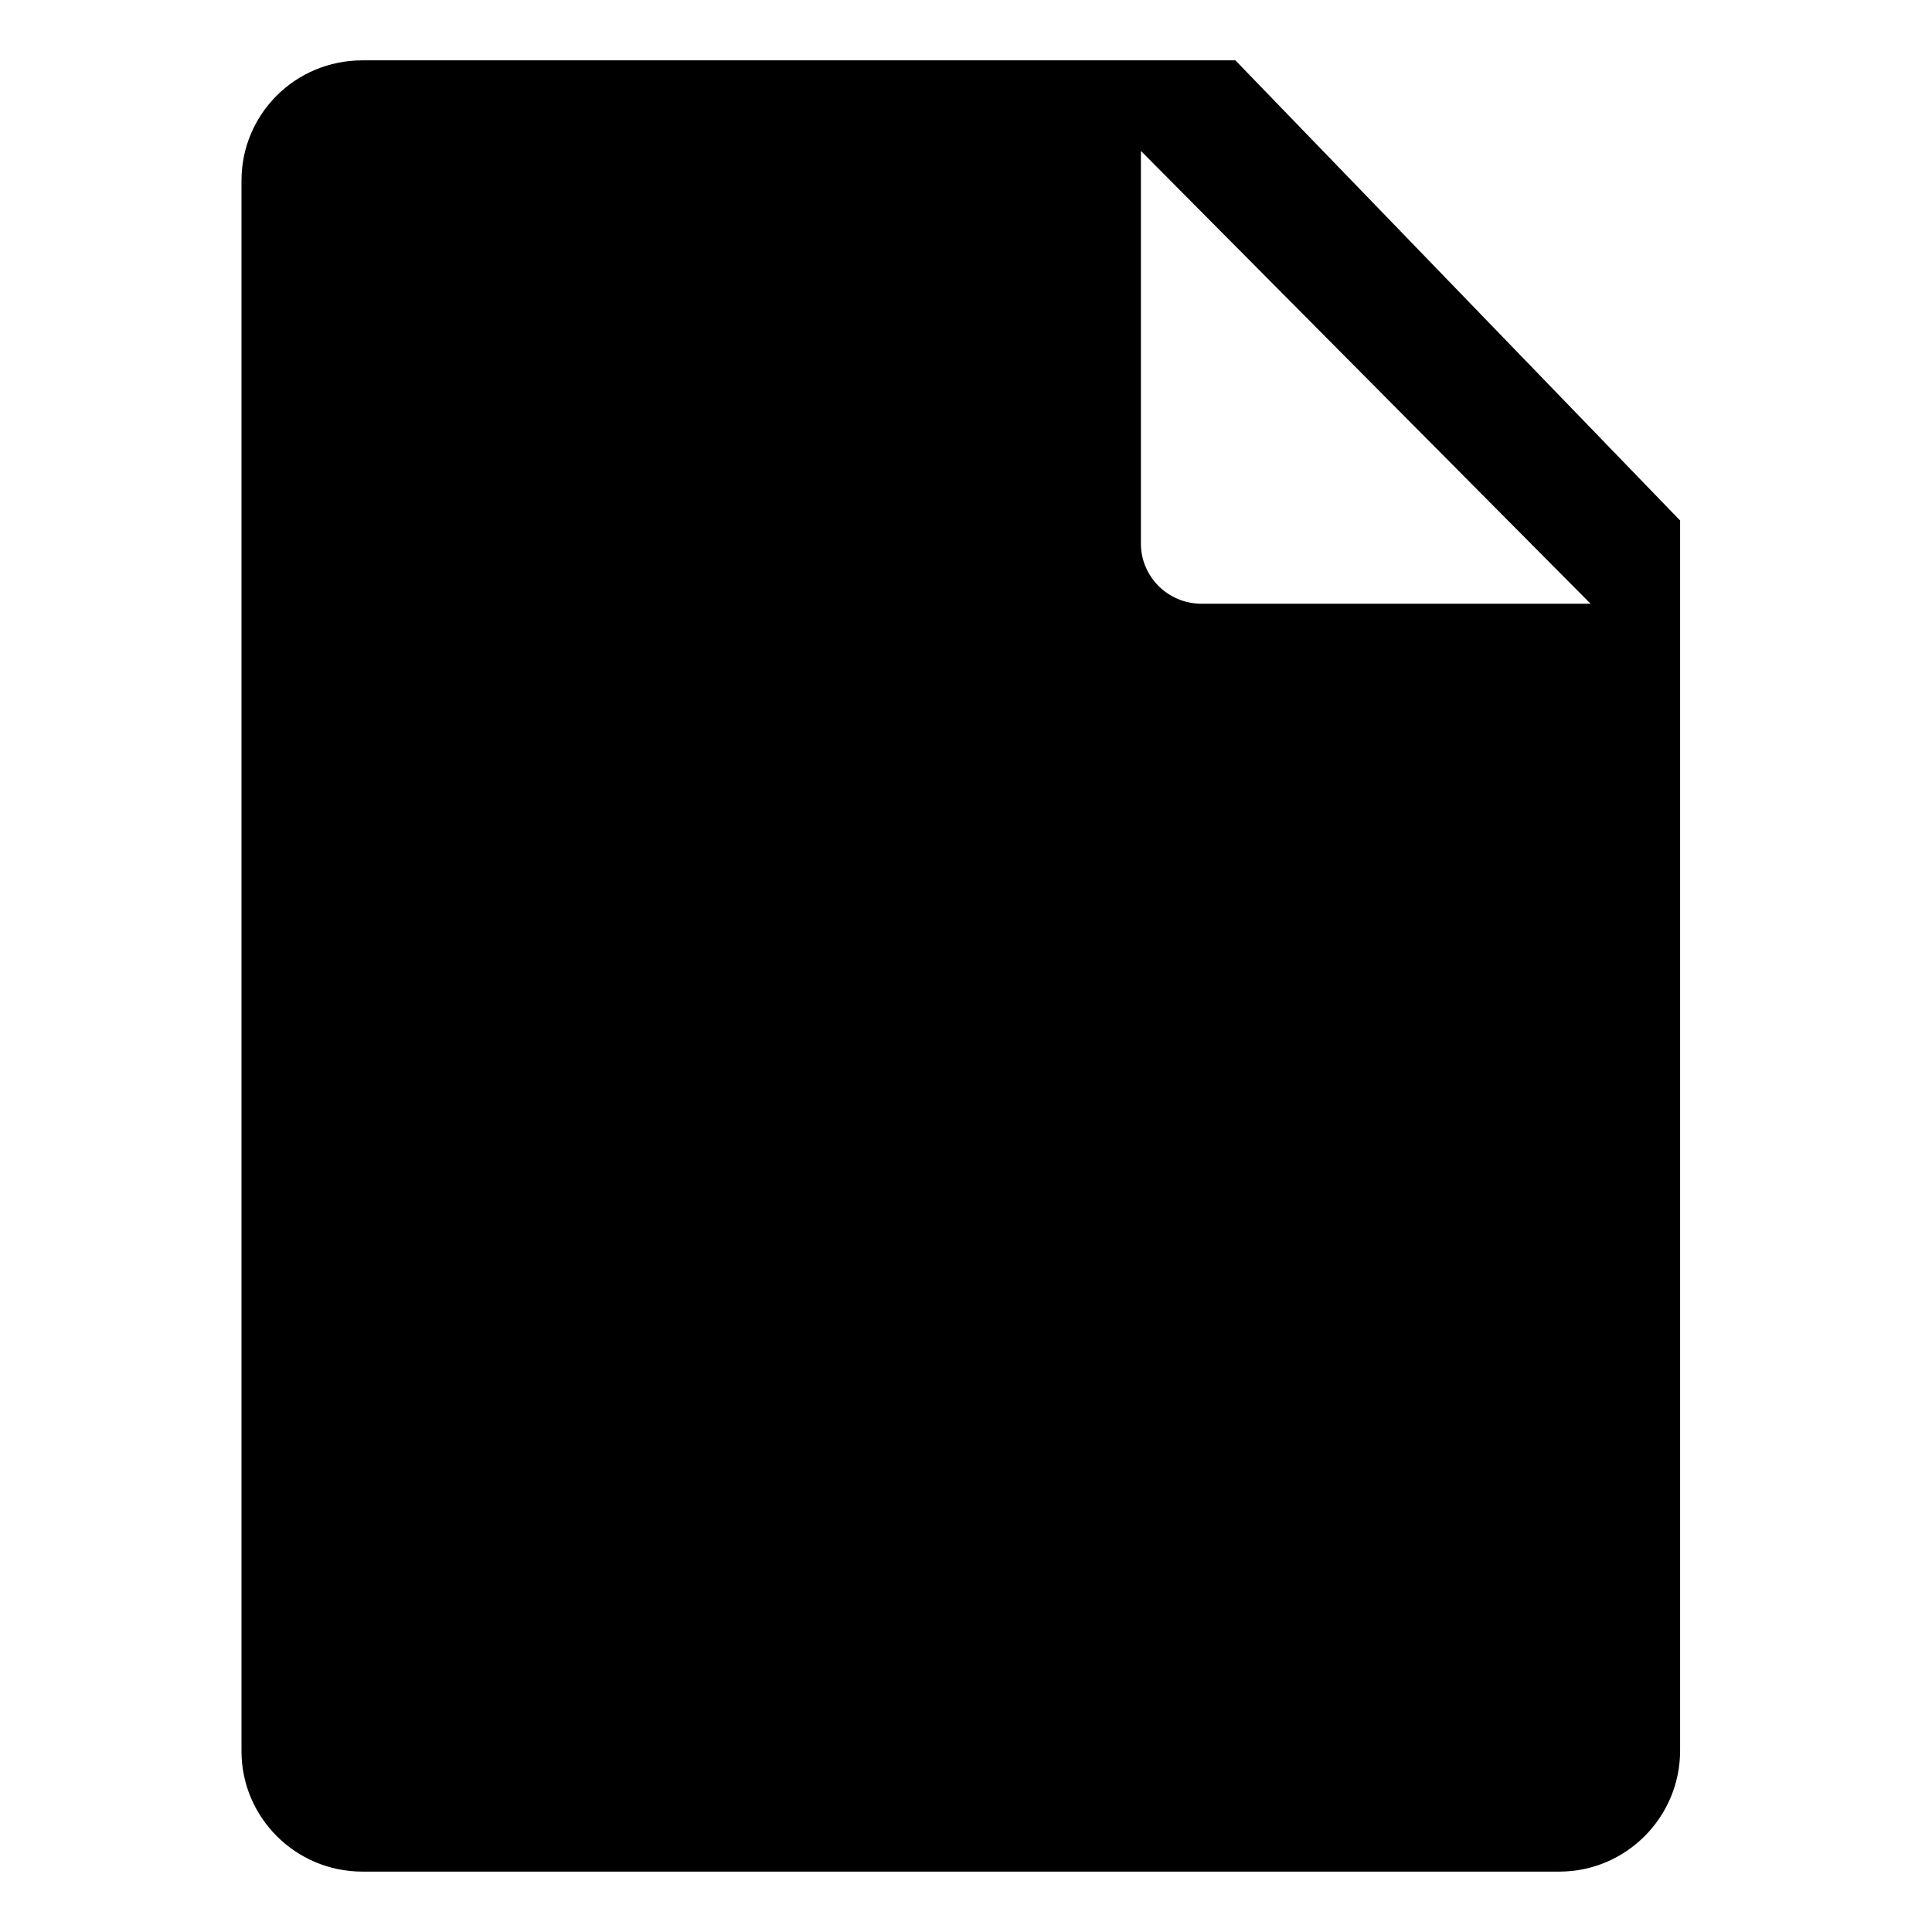
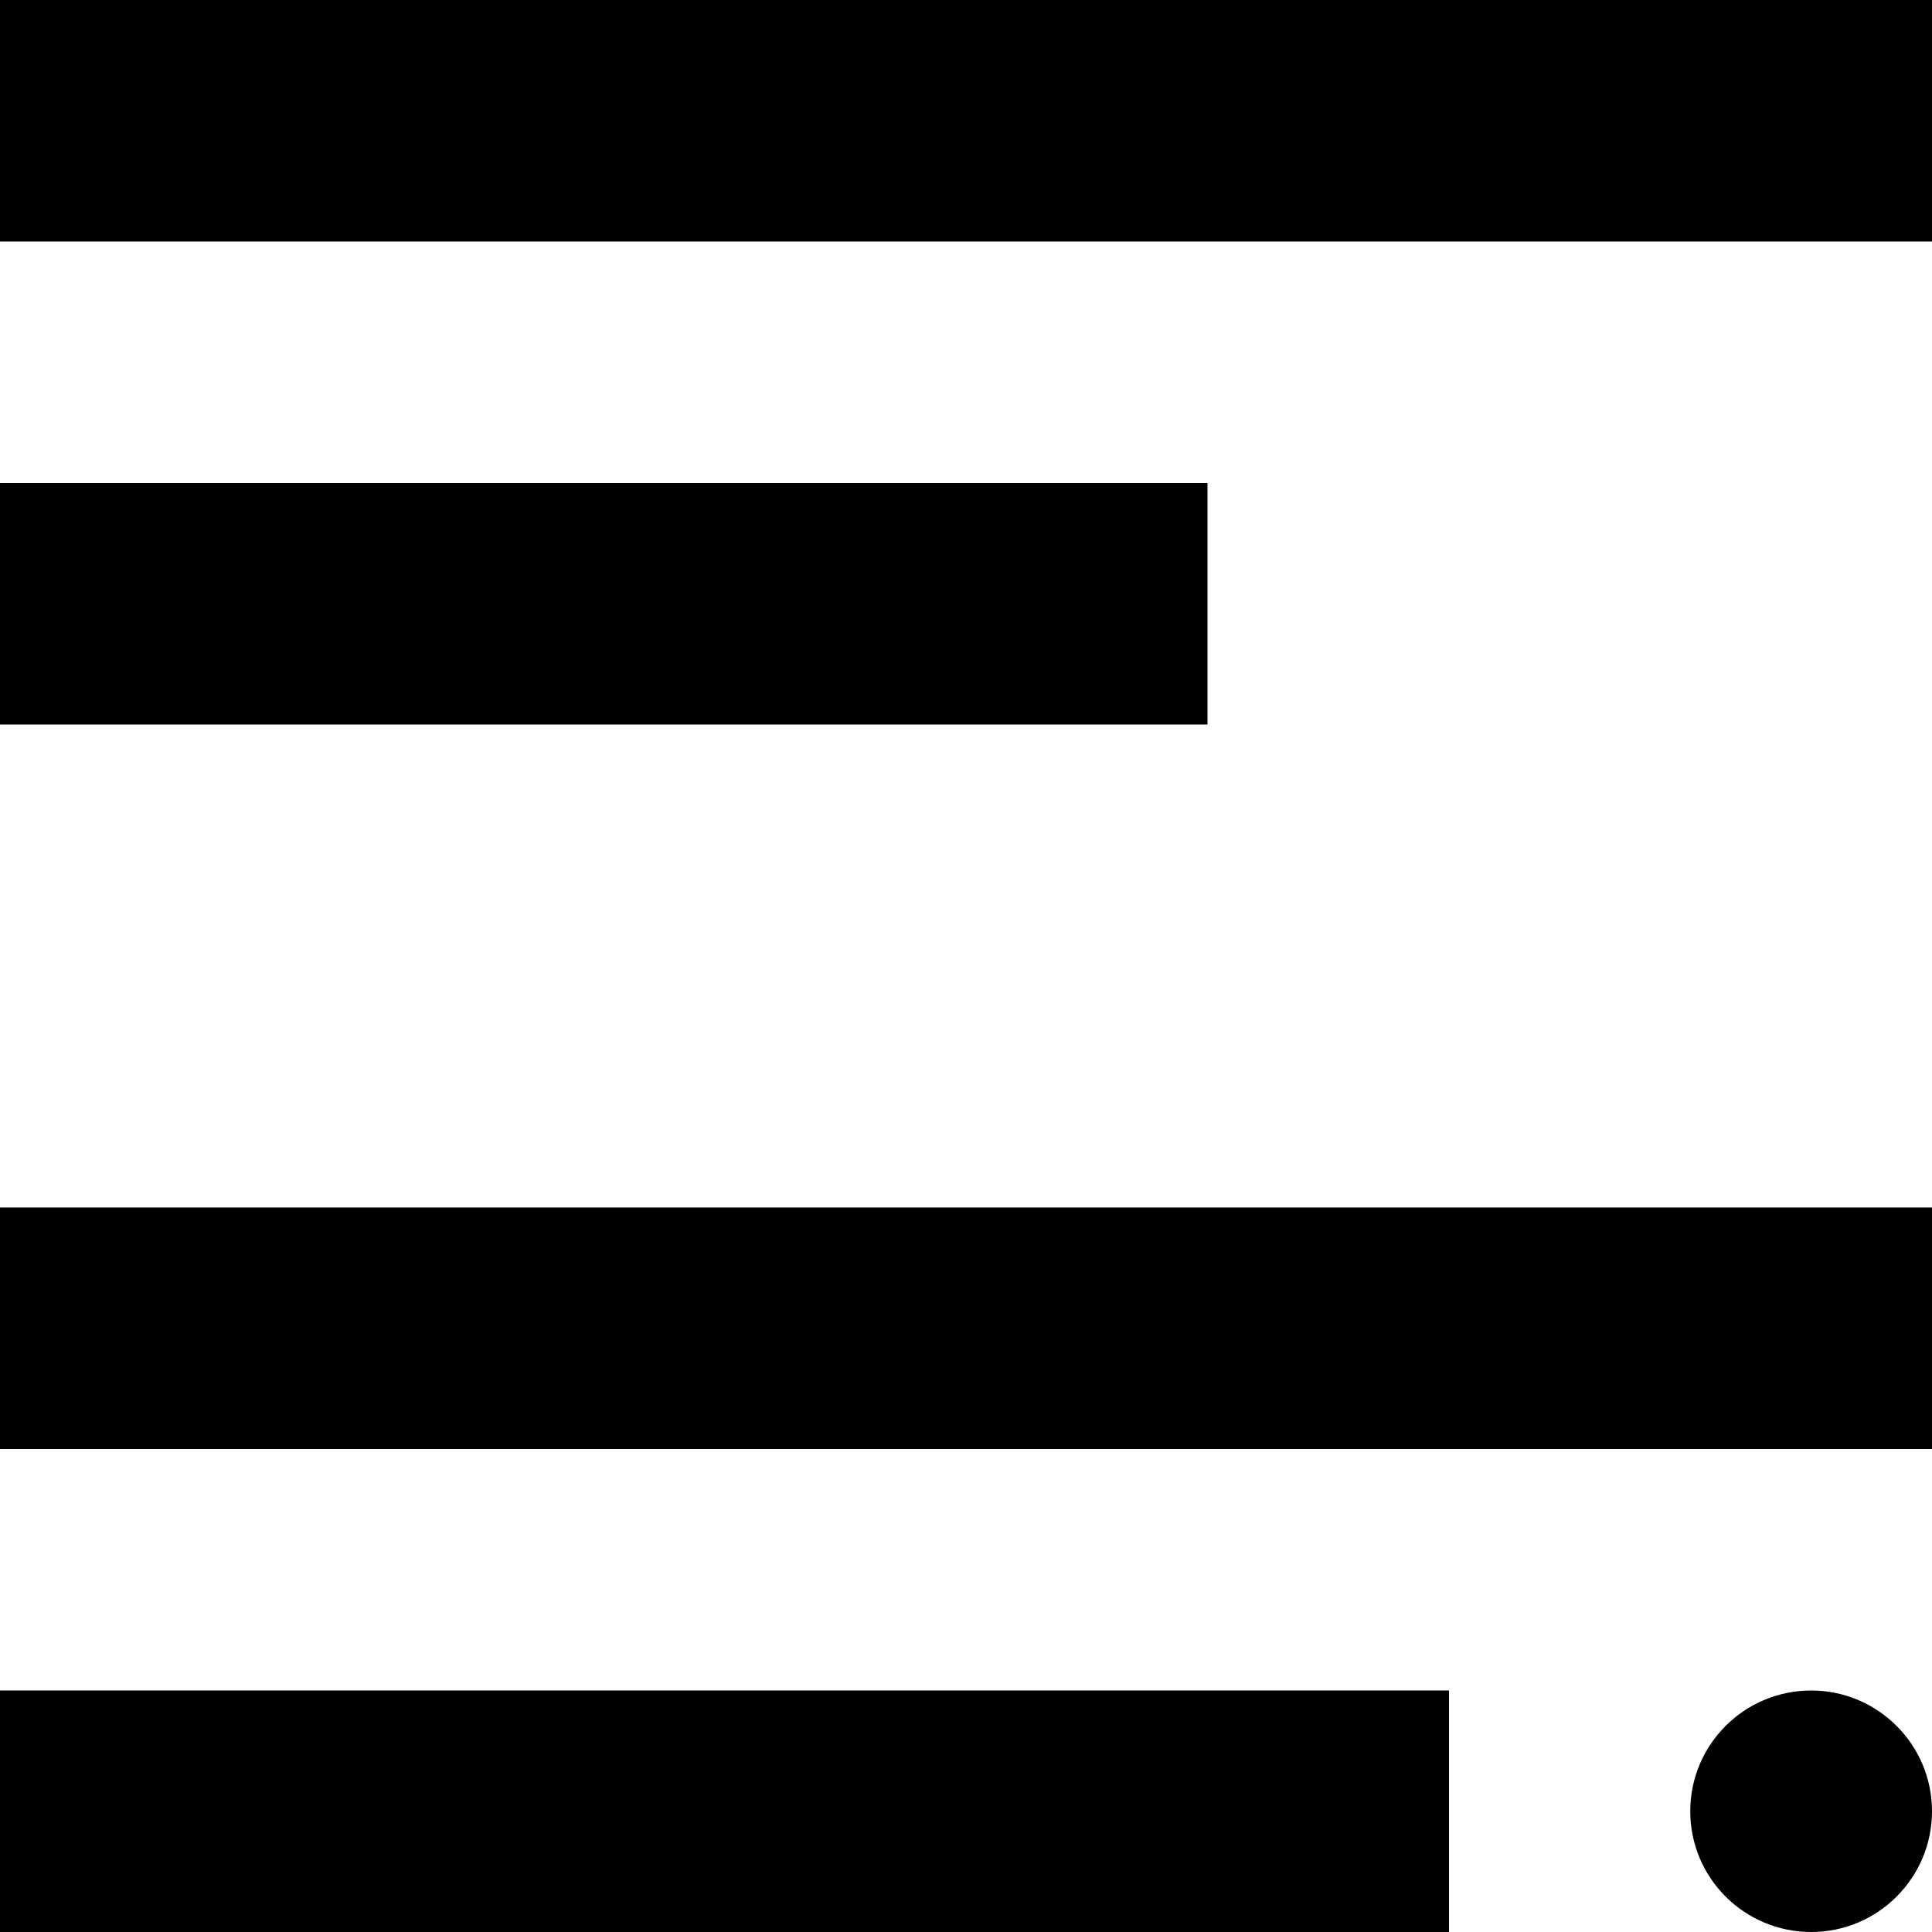
- <svg xmlns="http://www.w3.org/2000/svg" t="1530092518045" class="icon" style="" viewBox="0 0 1024 1024" version="1.1" p-id="2856" width="200" height="200">
+ <svg xmlns="http://www.w3.org/2000/svg" t="1531722181247" class="icon" style="" viewBox="0 0 1024 1024" version="1.1" p-id="2810" width="200" height="200">
  <defs>
    <style type="text/css" />
  </defs>
-   <path d="M128 928.243C128 963.251 156.672 991.987 192 991.987L826.464 991.987C861.728 991.987 890.496 963.251 890.496 927.795L890.496 275.891 654.784 31.987 192.096 31.987C156.48 31.987 128 60.499 128 95.699L128 928.243ZM784 319.987 636.832 319.987C619.072 319.987 604.704 305.683 604.704 288.115L604.704 79.987 843.04 319.987 784 319.987Z" p-id="2857" />
+   <path d="M1024 128 0 128 0 0 1024 0 1024 128Z" p-id="2811" />
+   <path d="M640 384 0 384 0 256 640 256 640 384Z" p-id="2812" />
+   <path d="M1024 768 0 768 0 640 1024 640 1024 768Z" p-id="2813" />
+   <path d="M768 1024 0 1024 0 896 768 896 768 1024Z" p-id="2814" />
+   <path d="M1024 960c0 35.328-28.736 64-64 64-35.488 0-64.128-28.672-64.128-64s28.64-64 64.128-64C995.264 896 1024 924.672 1024 960z" p-id="2815" />
</svg>
